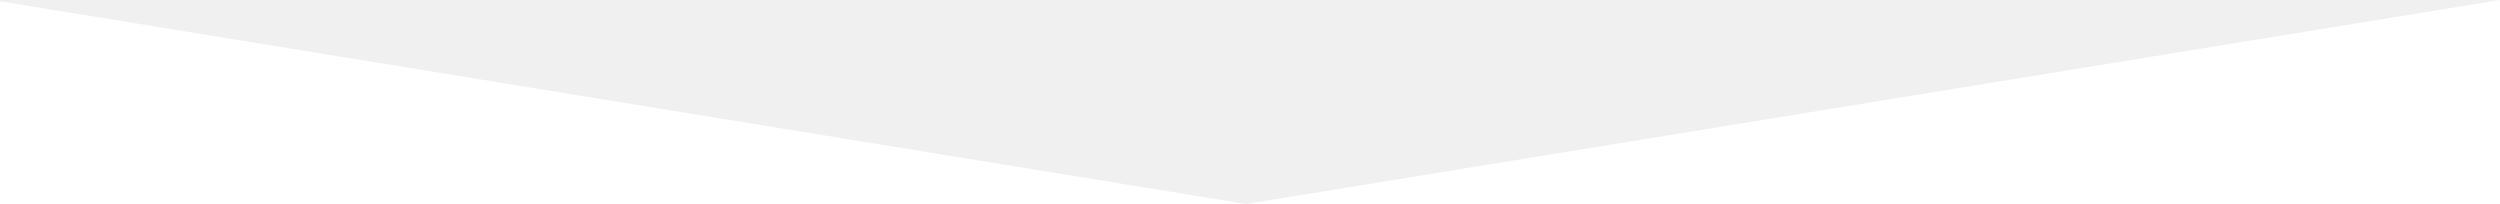
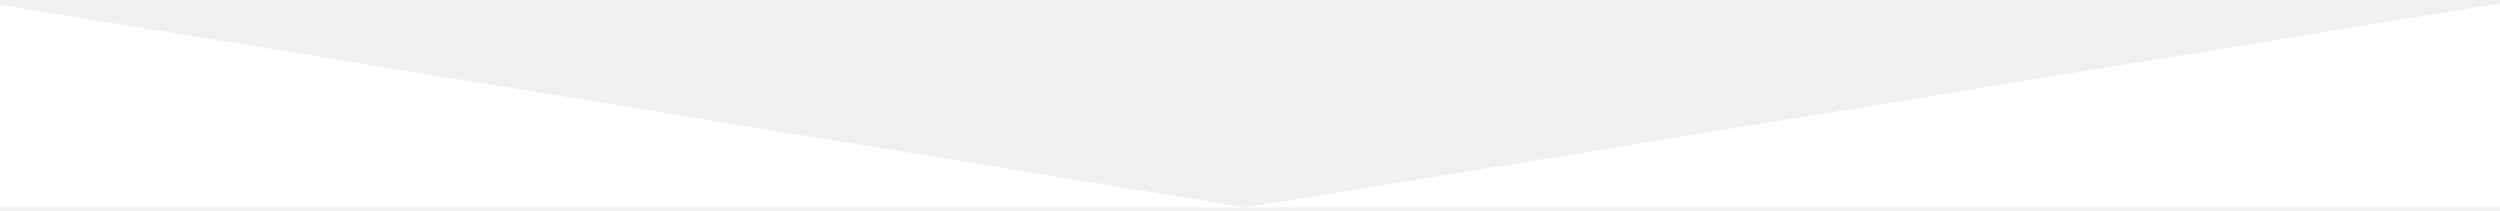
- <svg xmlns="http://www.w3.org/2000/svg" version="1.1" id="Layer_1" x="0px" y="0px" width="320px" height="26.111px" viewBox="440.469 30.889 320 26.111" enable-background="new 440.469 30.889 320 26.111" xml:space="preserve">
+ <svg xmlns="http://www.w3.org/2000/svg" version="1.1" id="Layer_1" x="0px" y="0px" width="320px" height="27px" viewBox="440.469 30.889 320 26.111" enable-background="new 440.469 30.889 320 26.111" xml:space="preserve">
  <polygon fill="#FFFFFF" points="760.469,57 760.469,30.889 599.955,57 " />
  <polygon fill="#FFFFFF" points="440.469,57 599.955,57 440.469,31.056 " />
</svg>
